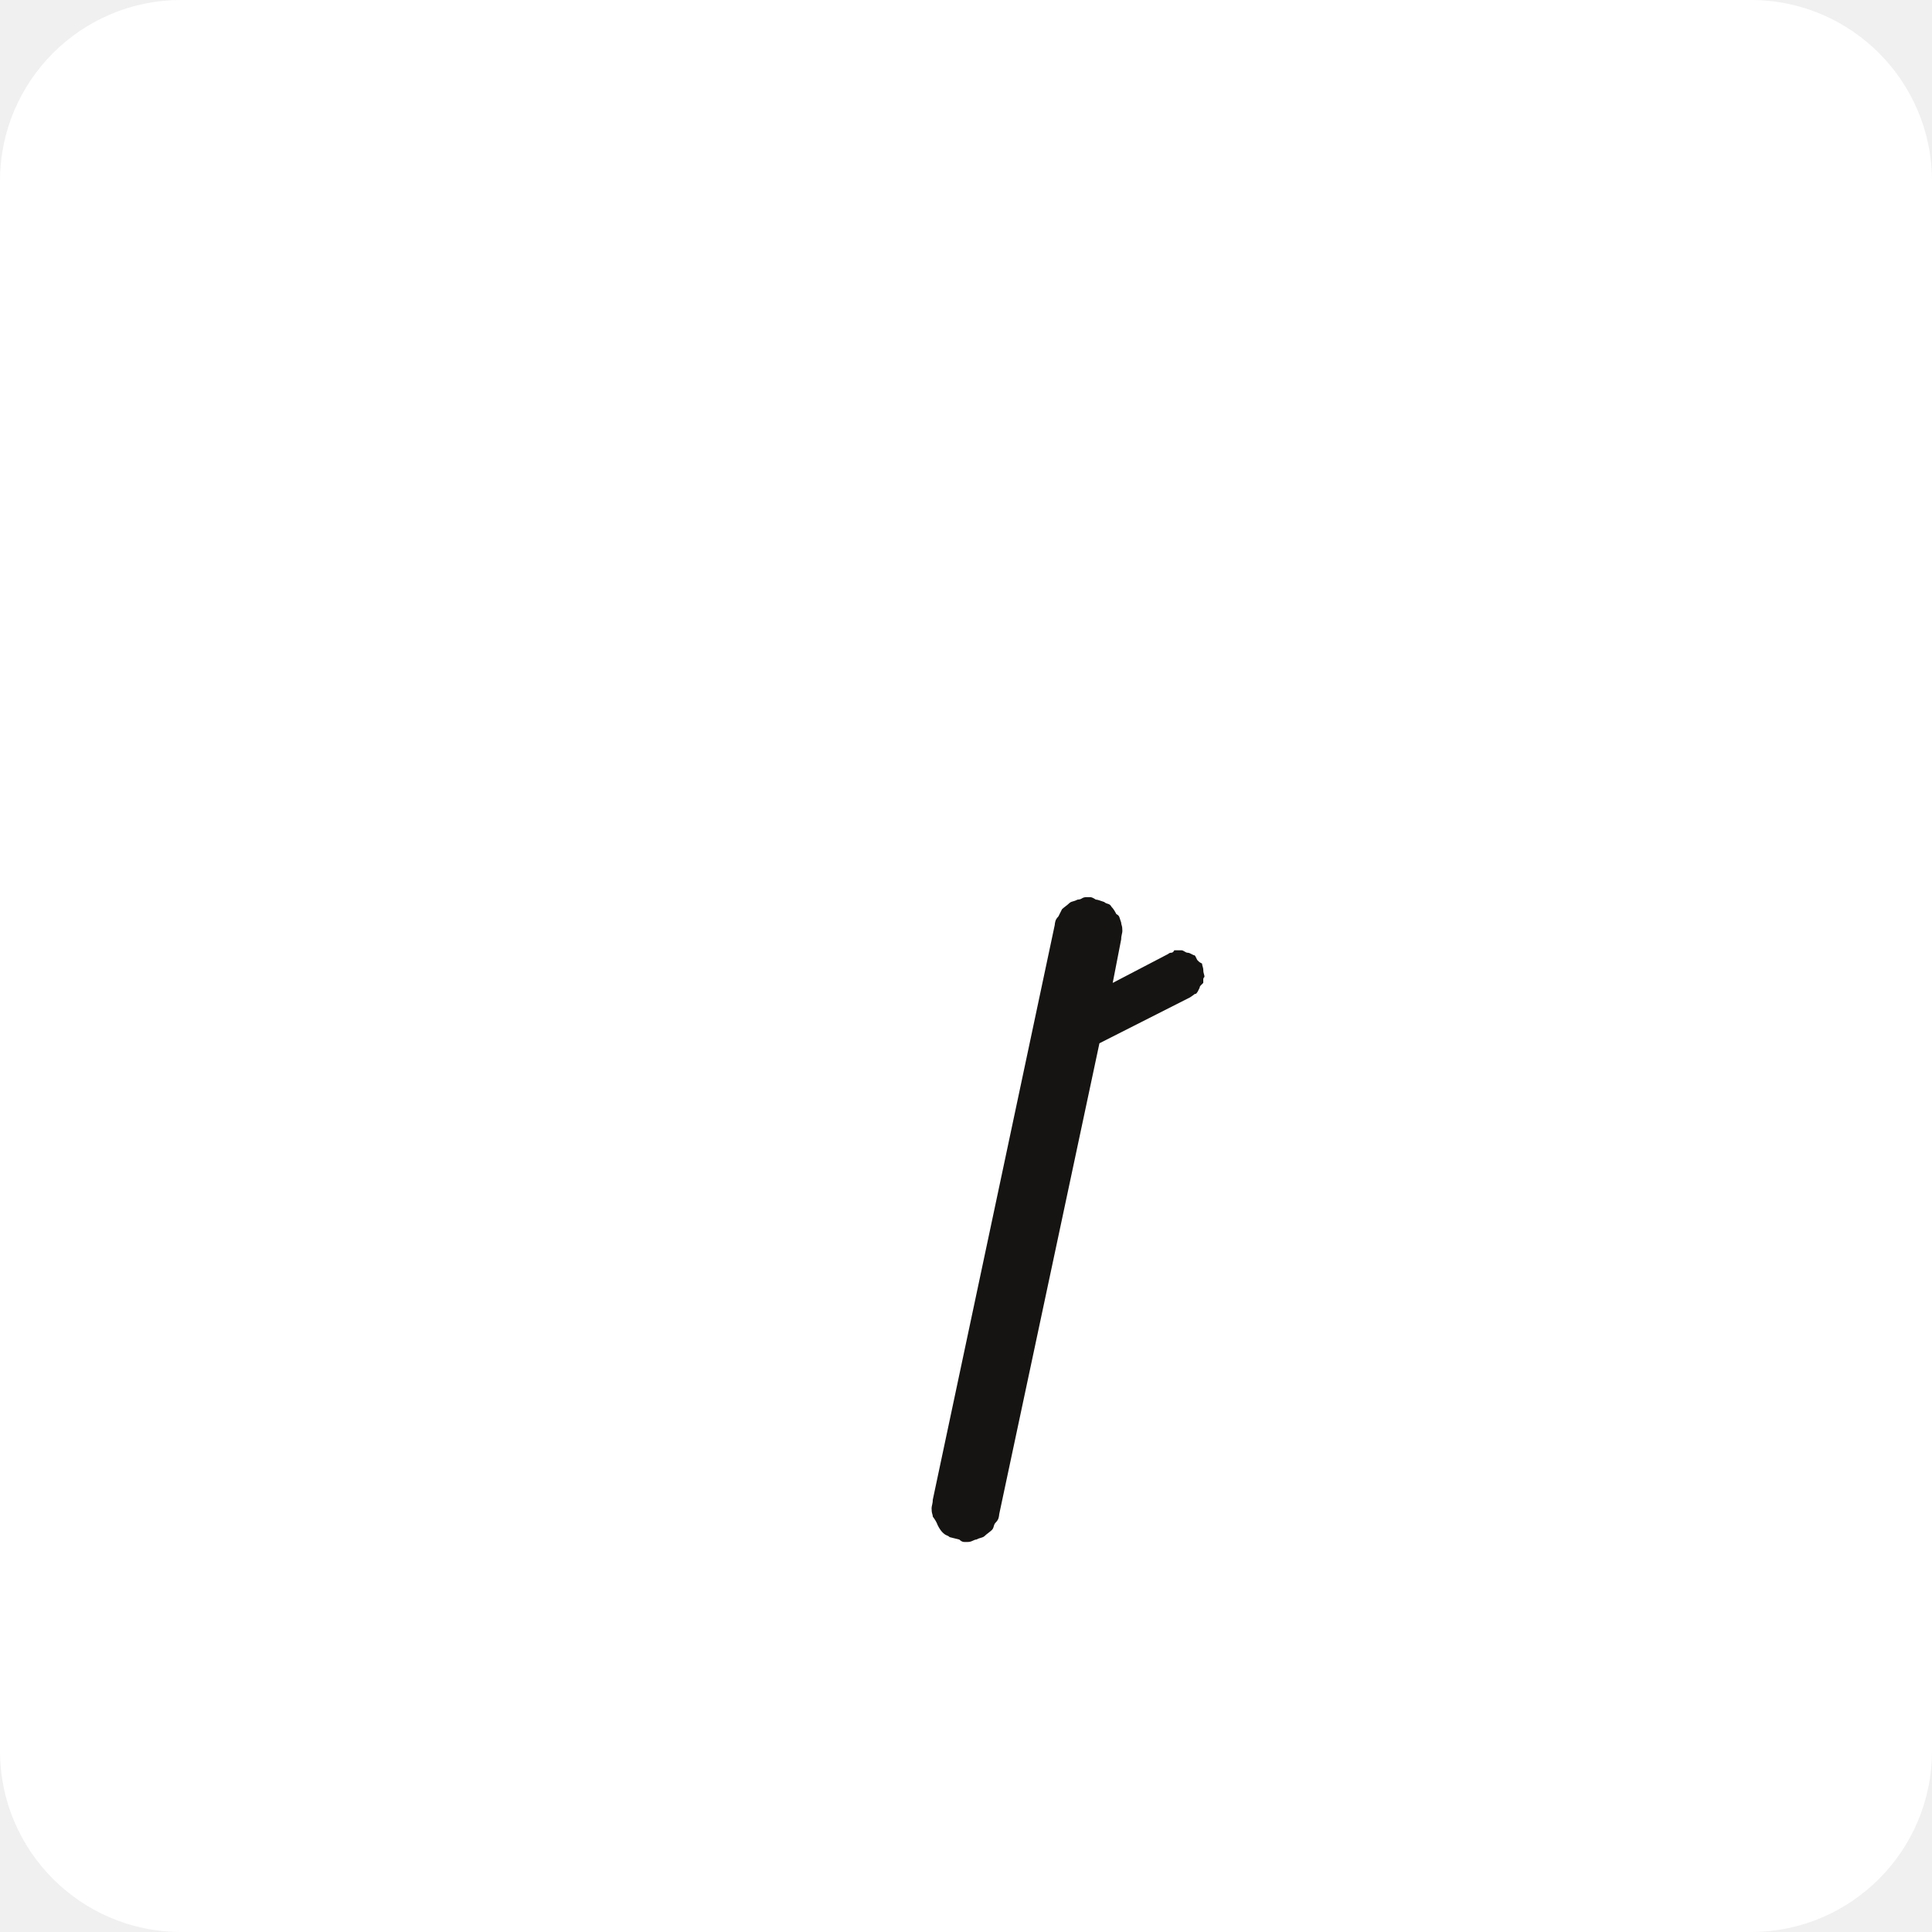
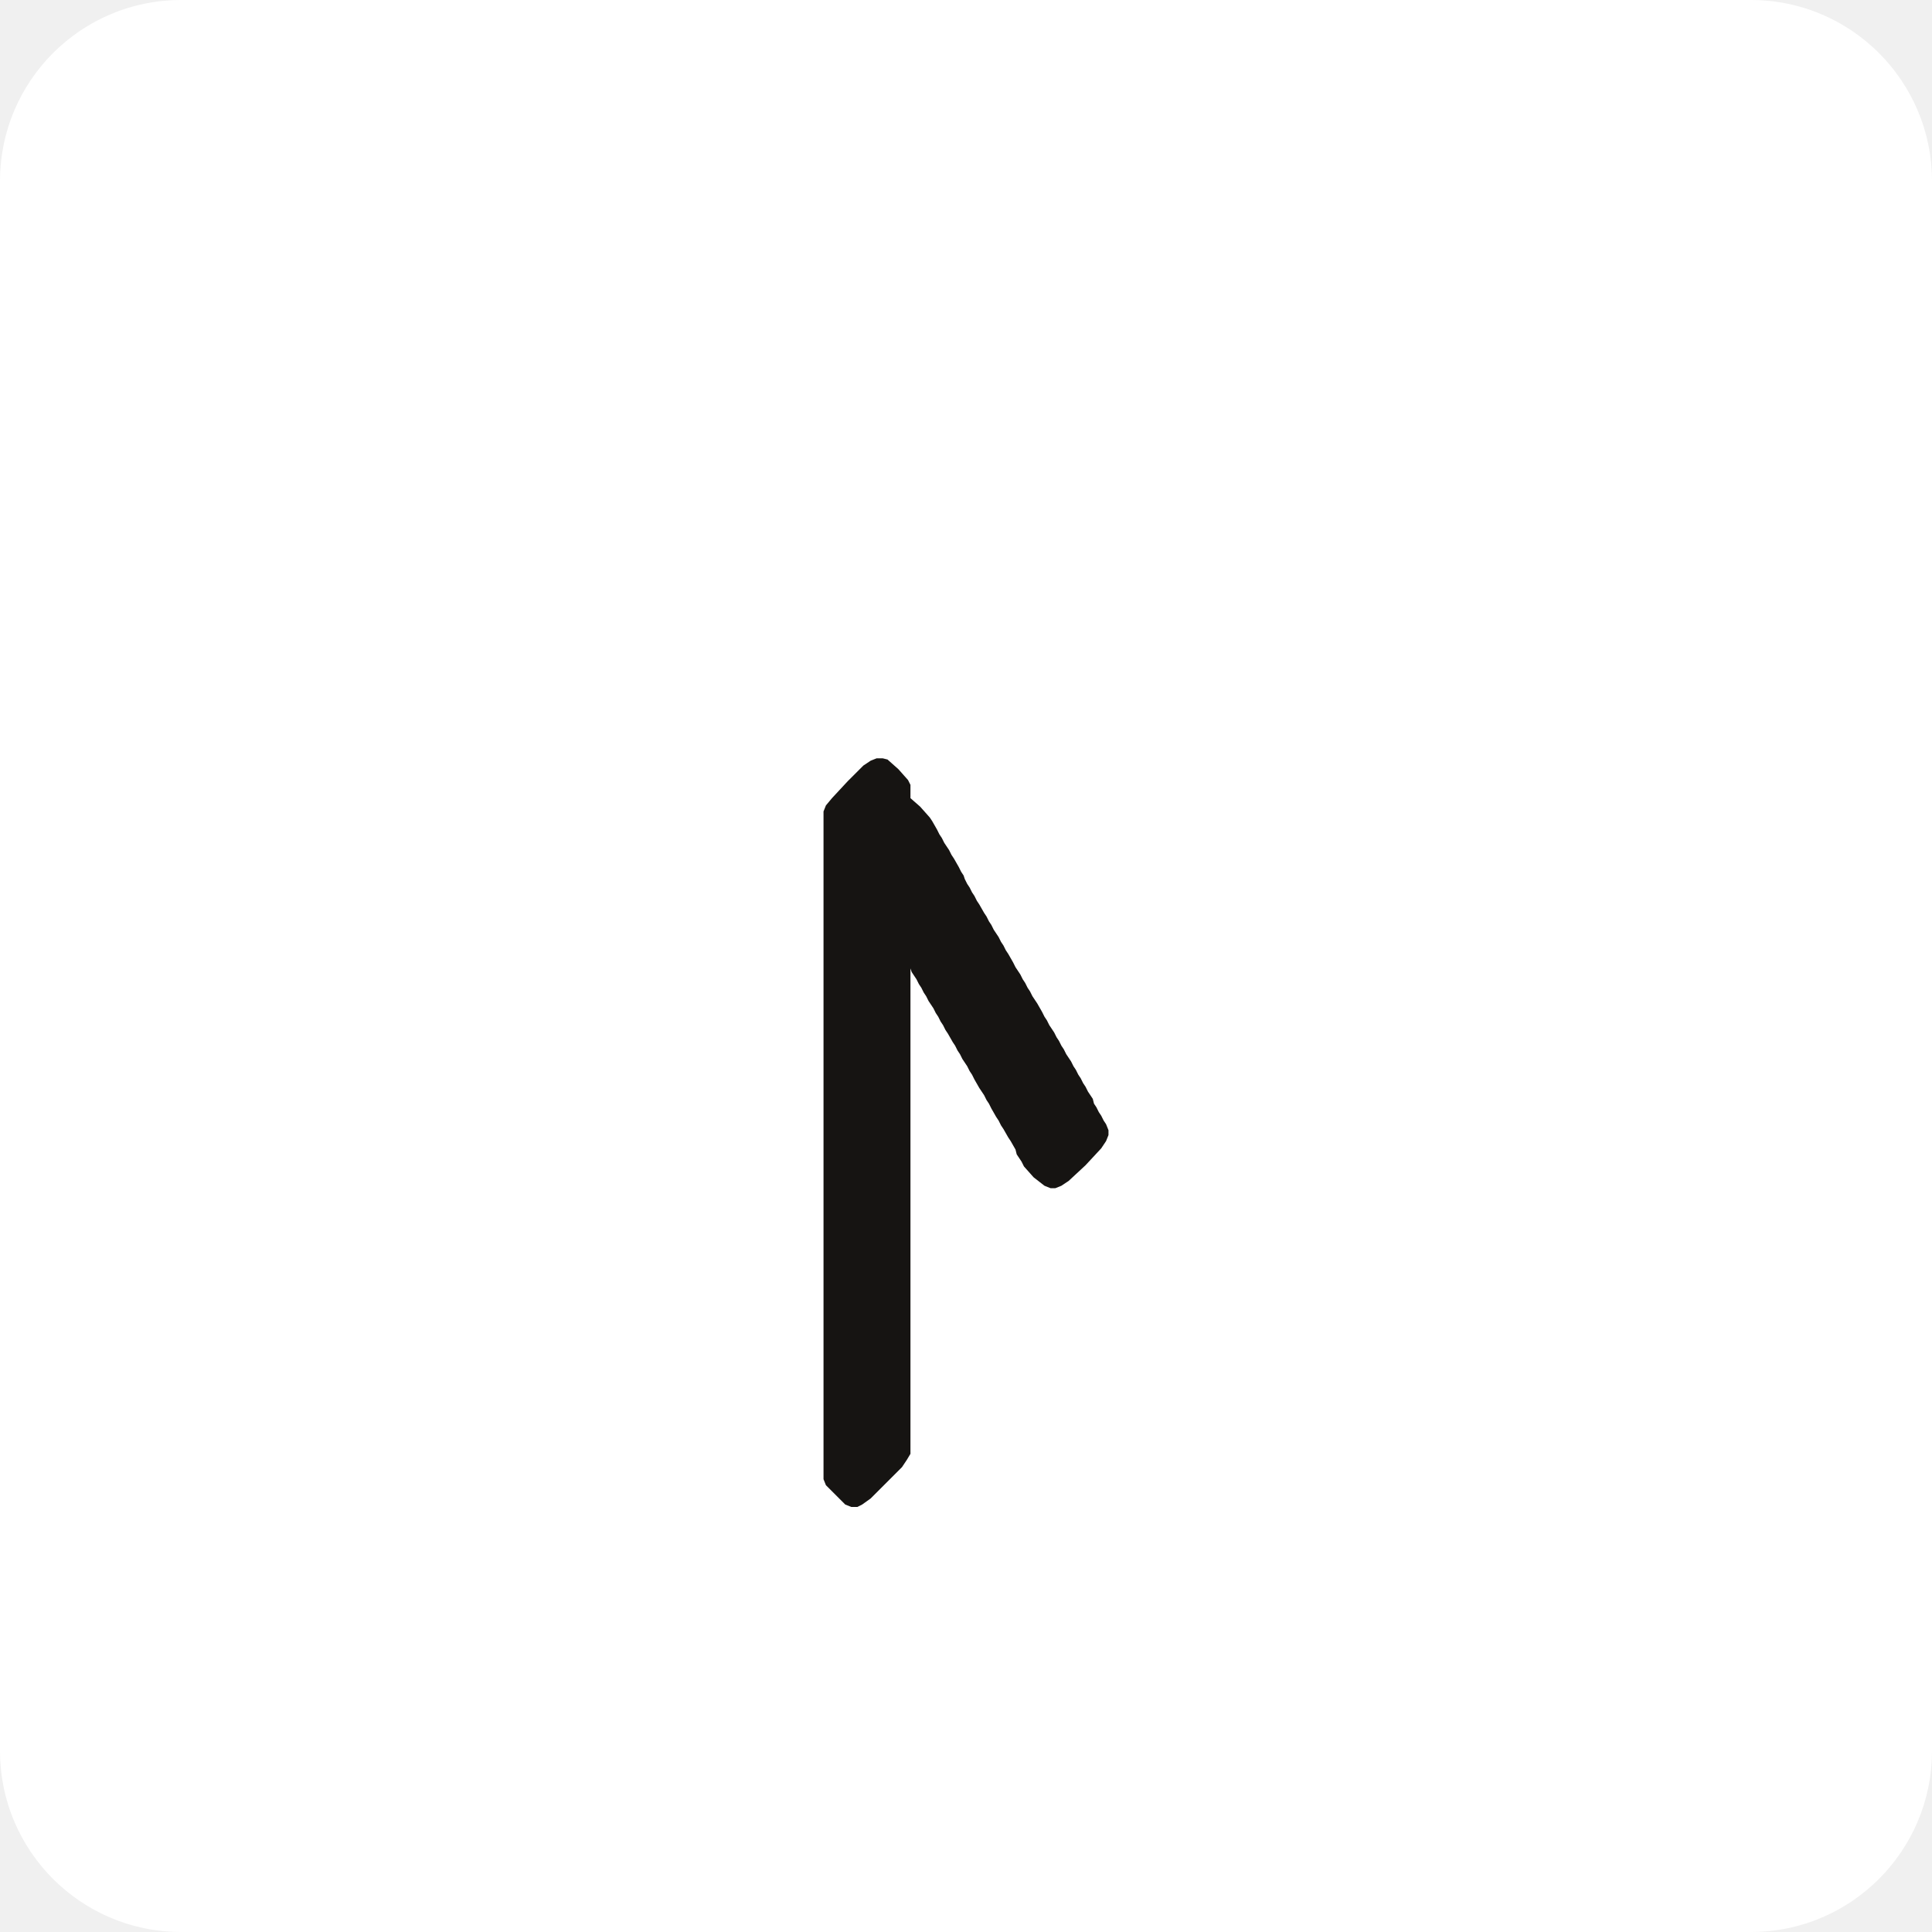
<svg xmlns="http://www.w3.org/2000/svg" width="64" height="64" viewBox="0 0 64 64" role="img" aria-label="U+F0048">
  <rect width="64" height="64" rx="6" fill="#ffffff" />
  <g fill="#161412">
-     <path transform="translate(24.86 49.92) scale(0.04 -0.04)" d="M300 434 346 458Q347 459 348.5 459.0Q350 459 351 461Q352 461 353.5 461.0Q355 461 357 461Q358 461 359.5 460.0Q361 459 362 459Q363 459 364.0 458.5Q365 458 367 457Q368 457 368.5 456.0Q369 455 370 453Q371 452 371.5 451.5Q372 451 374 450Q374 449 374.5 447.5Q375 446 375 445Q375 443 375.5 441.5Q376 440 376 439Q375 438 375.0 437.0Q375 436 375 434Q374 433 373.0 432.0Q372 431 372 430Q371 428 370.5 427.0Q370 426 369 425Q368 425 367.5 424.5Q367 424 364 422L289 384L206 -6Q206 -7 205.5 -9.0Q205 -11 203 -13Q202 -14 201.5 -16.0Q201 -18 200 -19Q199 -20 197.0 -21.5Q195 -23 194 -24Q193 -25 191.0 -25.5Q189 -26 187 -27Q186 -27 184.0 -28.0Q182 -29 180 -29Q179 -29 177.0 -29.0Q175 -29 173 -27Q169 -26 165 -25Q164 -24 162.5 -23.5Q161 -23 159 -21Q158 -20 157.0 -18.5Q156 -17 155 -15Q154 -12 151 -8Q151 -7 150.5 -5.5Q150 -4 150 -1Q150 0 150.5 2.0Q151 4 151 6L252 482Q252 483 252.5 485.0Q253 487 255 489Q256 491 258 495Q259 496 261.0 497.5Q263 499 264 500Q265 501 267.0 501.5Q269 502 271 503Q273 503 274.5 504.0Q276 505 278 505Q280 505 281.5 505.0Q283 505 286 503Q287 503 288.5 502.5Q290 502 293 501Q294 500 296.0 499.5Q298 499 299 497Q301 495 303 491Q305 490 305.5 488.5Q306 487 307 484Q307 483 307.5 481.5Q308 480 308 477Q308 476 307.5 474.0Q307 472 307 470Z" />
+     <path transform="translate(24.48 49.92) scale(0.04 -0.04)" d="M70 23V572V576L72 581L77 587L90 601L103 614L109 618L114 620H119L123 619L132 611L140 602L142 598V587L150 580L158 571L160 568L164 561L166 557L168 554L170 550L172 547L174 544L176 540L178 537L182 530L184 526L186 523L187 520L189 516L191 513L193 509L195 506L197 502L199 499L203 492L205 489L207 485L209 482L211 478L213 475L215 472L217 468L219 465L221 461L223 458L227 451L229 447L231 444L233 441L235 437L237 434L239 430L241 427L243 423L245 420L247 417L251 410L253 406L255 403L257 399L259 396L261 393L263 389L265 386L267 382L269 379L271 375L273 372L275 369L277 365L279 362L281 358L283 355L285 351L287 348L289 344L291 341L293 338L294 334L296 331L298 327L300 324L302 320L304 317L306 312V308L304 303L300 297L287 283L273 270L267 266L262 264H258L253 266L244 273L236 282L234 286L232 289L230 292L229 296L225 303L223 306L219 313L217 316L215 320L213 323L209 330L207 334L205 337L203 341L201 344L199 347L195 354L193 358L191 361L189 365L187 368L185 371L183 375L181 378L179 382L177 385L173 392L171 395L169 399L167 402L165 406L163 409L161 413L159 416L157 419L155 423L153 426L151 430L149 433L147 437L145 440L143 443L142 446V49V44L139 39L135 33L122 20L109 7L102 2L98 0H93L88 2L80 10L72 18Z" />
  </g>
</svg>
